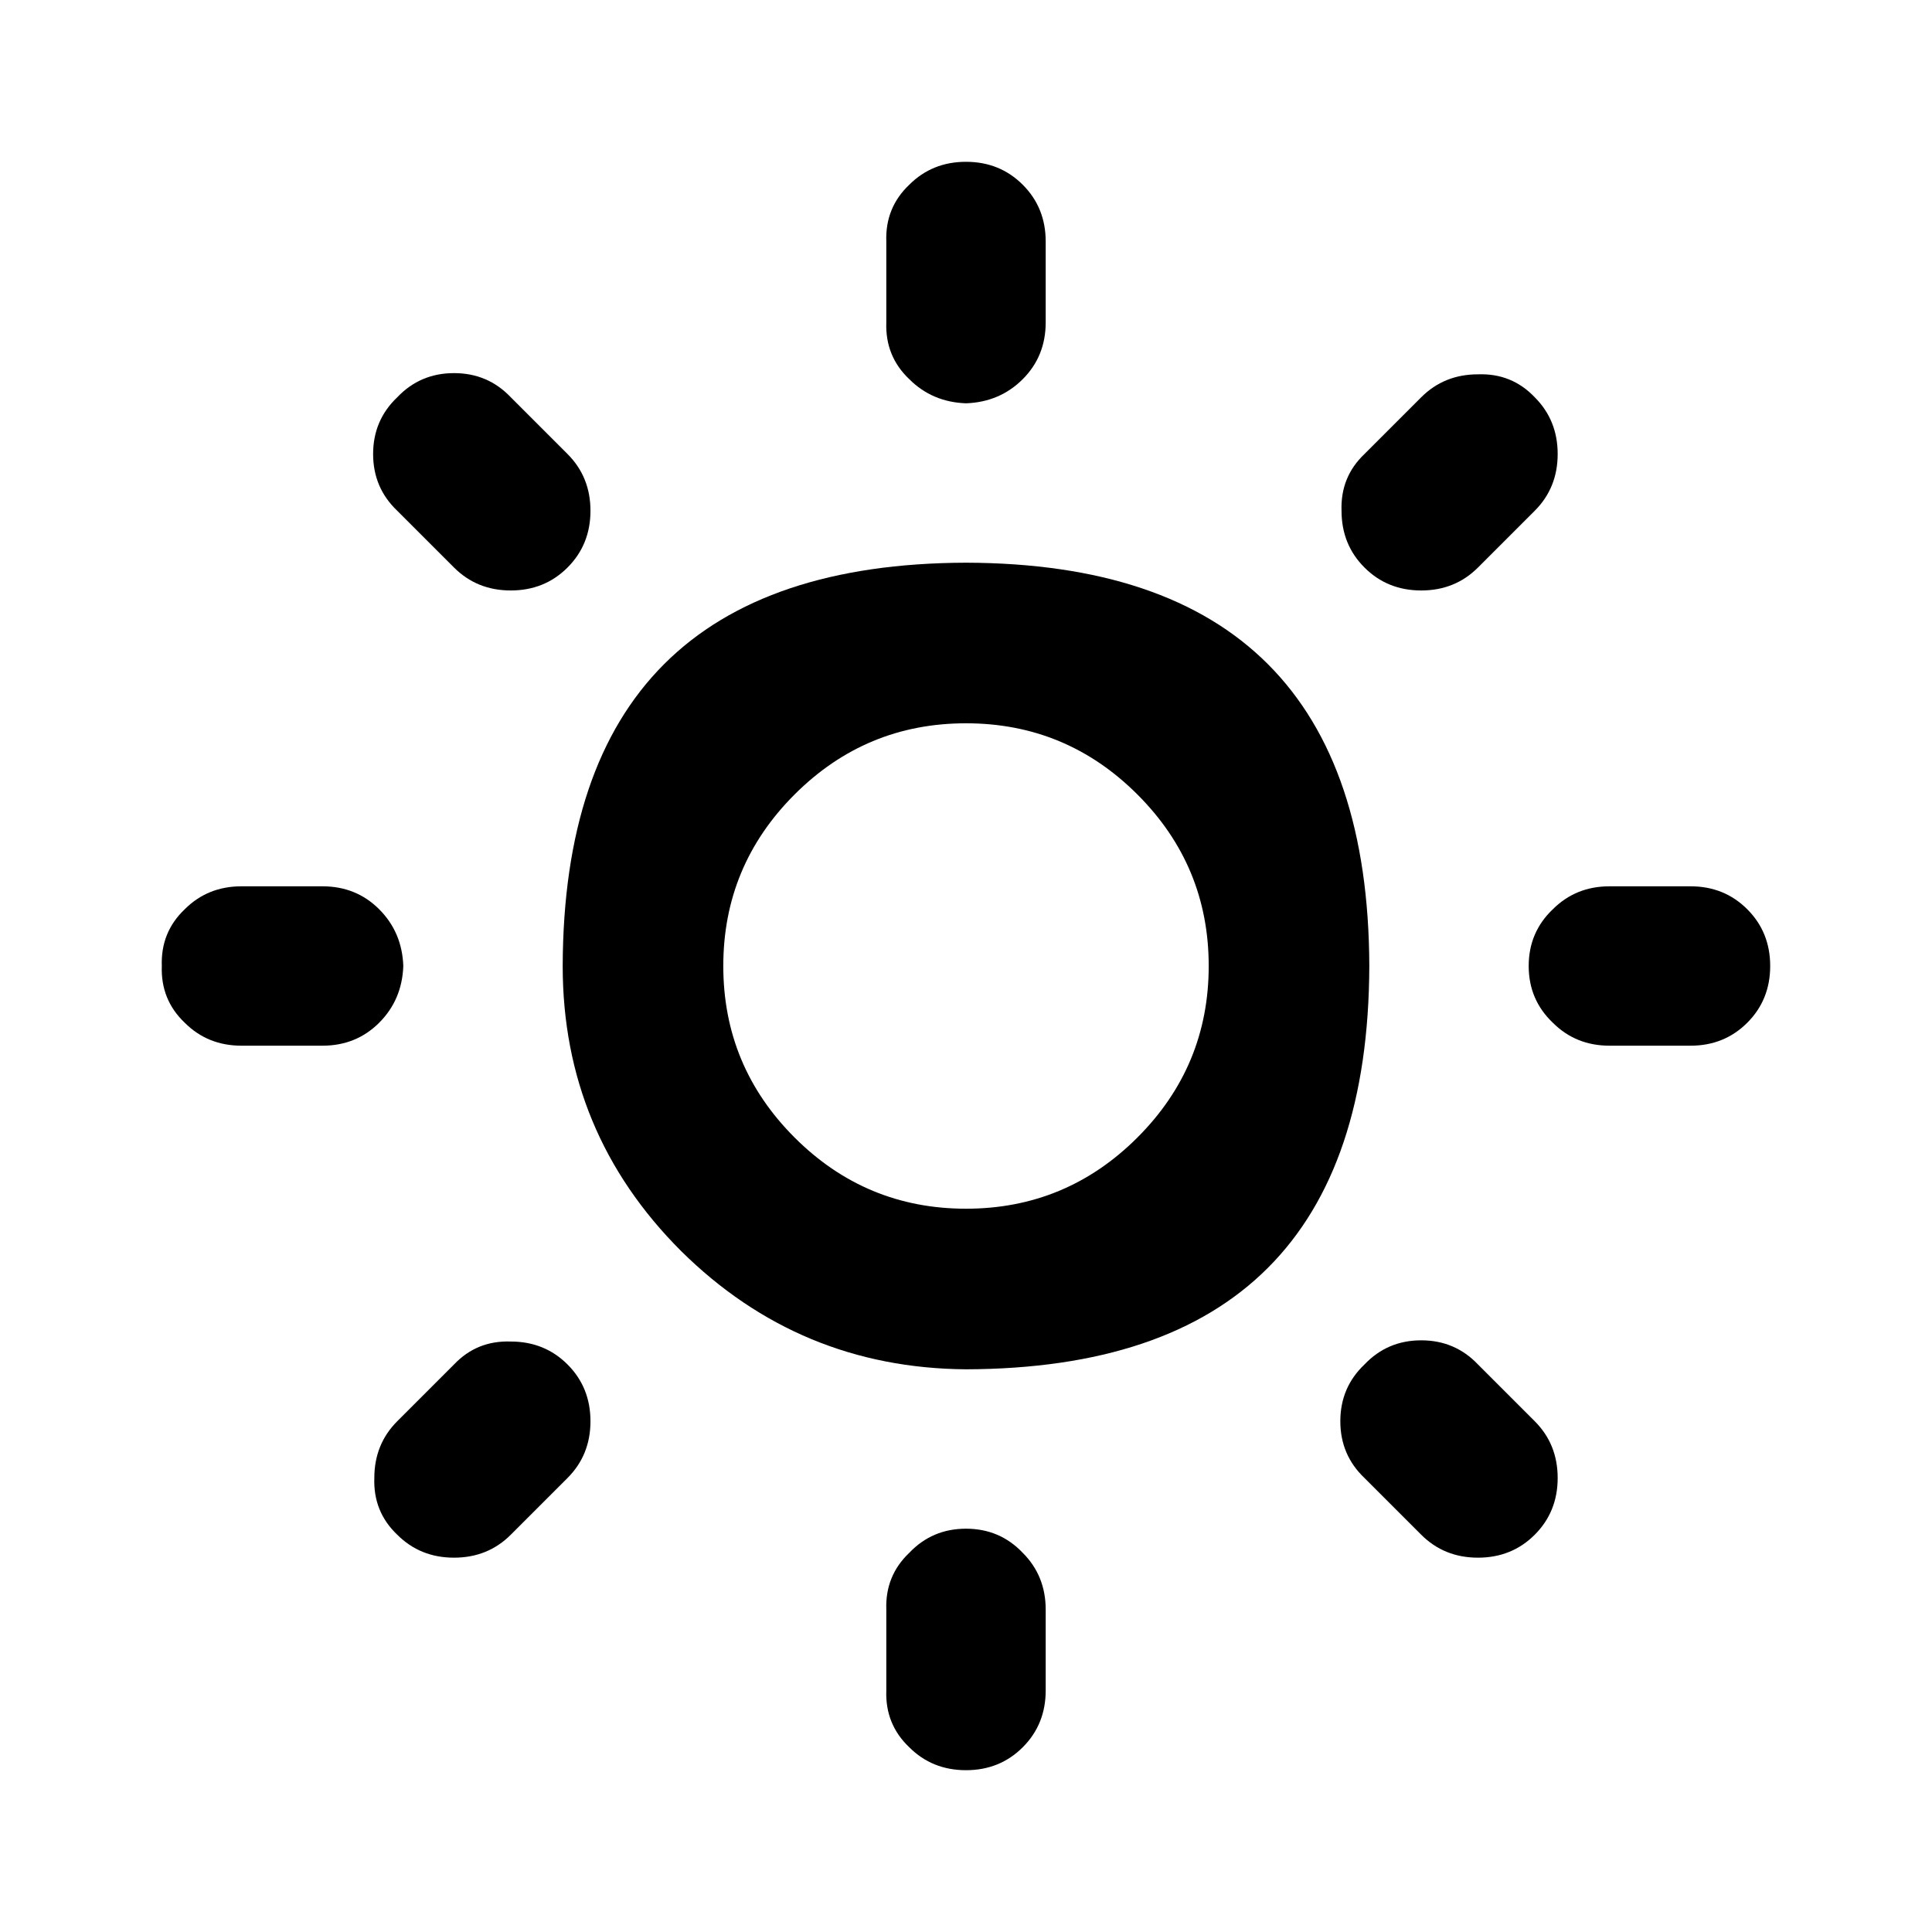
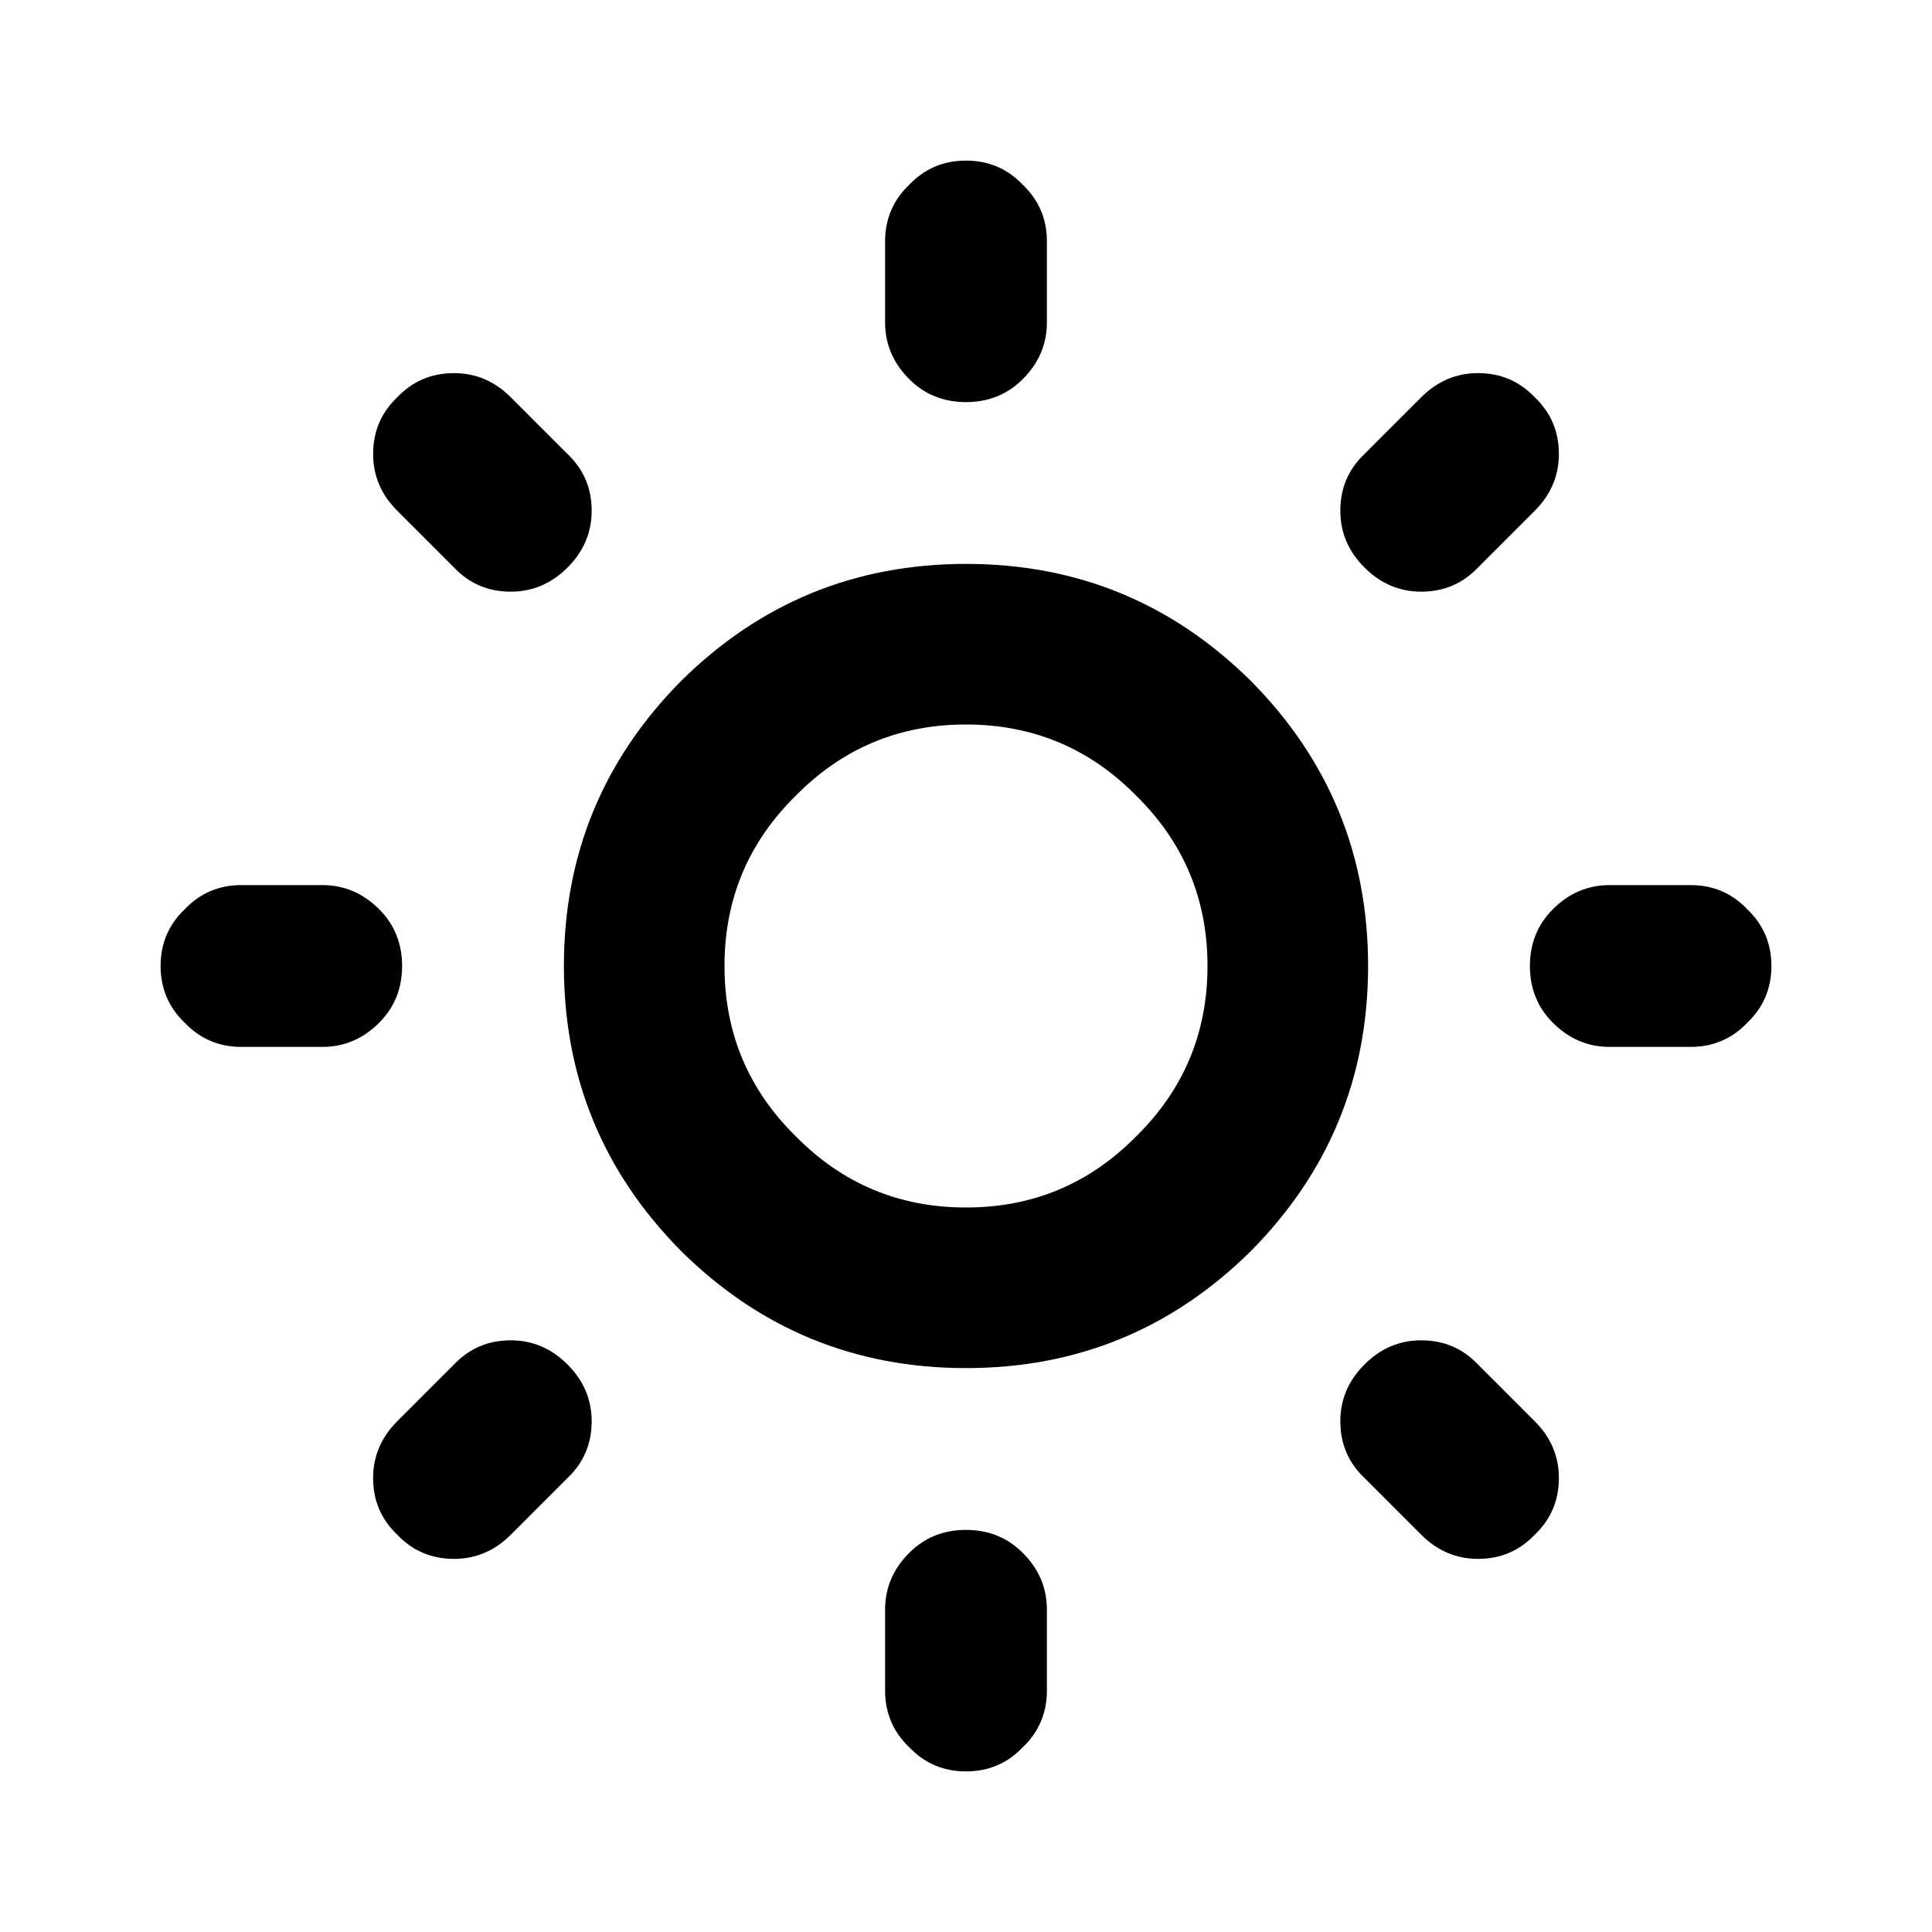
<svg xmlns:ns0="https://www.gtk.org/grappa" width="16" height="16" ns0:version="2">
-   <path d="M11.34 8.00Q11.33 11.33 8.00 11.34Q6.62 11.33 5.64 10.36Q4.66 9.38 4.66 8.00Q4.67 4.67 8.00 4.66Q11.33 4.67 11.34 8.00ZM10.01 8.00Q10.01 7.17 9.42 6.58Q8.83 5.99 8.00 5.99Q7.17 5.99 6.58 6.58Q5.99 7.17 5.99 8.00Q5.99 8.83 6.58 9.42Q7.17 10.01 8.00 10.01Q8.83 10.01 9.42 9.42Q10.01 8.83 10.01 8.00Z" stroke="none" fill="rgb(0,0,0)" ns0:fill="foreground" />
-   <path d="M8.66 2.00L8.66 2.67Q8.66 2.95 8.47 3.14Q8.28 3.33 8.00 3.34Q7.72 3.33 7.53 3.14Q7.33 2.95 7.34 2.67L7.34 2.00Q7.33 1.72 7.53 1.53Q7.72 1.34 8.00 1.34Q8.28 1.34 8.47 1.53Q8.66 1.72 8.66 2.00Z" stroke="none" fill="rgb(0,0,0)" ns0:fill="foreground" />
-   <path d="M8.66 13.33L8.66 14.00Q8.66 14.28 8.47 14.47Q8.28 14.66 8.00 14.66Q7.72 14.66 7.53 14.47Q7.33 14.28 7.34 14.00L7.34 13.33Q7.33 13.05 7.53 12.86Q7.72 12.66 8.00 12.66Q8.28 12.66 8.47 12.86Q8.66 13.05 8.66 13.33Z" stroke="none" fill="rgb(0,0,0)" ns0:fill="foreground" />
-   <path d="M2.00 7.34L2.67 7.34Q2.95 7.34 3.14 7.53Q3.33 7.72 3.34 8.00Q3.33 8.28 3.14 8.47Q2.95 8.66 2.67 8.66L2.00 8.66Q1.72 8.66 1.53 8.47Q1.33 8.28 1.34 8.00Q1.33 7.72 1.53 7.53Q1.72 7.34 2.00 7.34Z" stroke="none" fill="rgb(0,0,0)" ns0:fill="foreground" />
-   <path d="M13.33 7.34L14.00 7.34Q14.28 7.34 14.47 7.53Q14.66 7.72 14.66 8.00Q14.66 8.28 14.47 8.47Q14.28 8.66 14.00 8.66L13.33 8.66Q13.05 8.66 12.86 8.47Q12.66 8.28 12.66 8.00Q12.66 7.72 12.86 7.53Q13.05 7.34 13.33 7.34Z" stroke="none" fill="rgb(0,0,0)" ns0:fill="foreground" />
-   <path d="M12.71 4.23L12.24 4.70Q12.05 4.89 11.77 4.89Q11.49 4.89 11.30 4.70Q11.11 4.51 11.11 4.23Q11.10 3.95 11.30 3.76L11.77 3.29Q11.96 3.10 12.24 3.10Q12.52 3.09 12.71 3.29Q12.90 3.48 12.90 3.76Q12.90 4.04 12.71 4.23Z" stroke="none" fill="rgb(0,0,0)" ns0:fill="foreground" />
-   <path d="M4.70 12.24L4.23 12.71Q4.04 12.90 3.76 12.90Q3.48 12.90 3.29 12.71Q3.09 12.52 3.10 12.24Q3.10 11.96 3.29 11.77L3.76 11.30Q3.95 11.10 4.23 11.11Q4.51 11.11 4.70 11.30Q4.89 11.49 4.89 11.77Q4.89 12.05 4.70 12.24Z" stroke="none" fill="rgb(0,0,0)" ns0:fill="foreground" />
-   <path d="M4.23 3.29L4.70 3.76Q4.89 3.95 4.89 4.23Q4.89 4.51 4.70 4.70Q4.51 4.89 4.23 4.89Q3.95 4.89 3.76 4.70L3.29 4.23Q3.09 4.04 3.09 3.76Q3.09 3.48 3.29 3.29Q3.48 3.09 3.76 3.09Q4.04 3.09 4.23 3.29Z" stroke="none" fill="rgb(0,0,0)" ns0:fill="foreground" />
-   <path d="M12.24 11.30L12.71 11.77Q12.90 11.96 12.90 12.24Q12.90 12.52 12.71 12.71Q12.52 12.90 12.24 12.90Q11.96 12.90 11.77 12.71L11.30 12.24Q11.10 12.05 11.10 11.77Q11.10 11.49 11.30 11.30Q11.49 11.10 11.77 11.10Q12.05 11.10 12.24 11.30Z" stroke="none" fill="rgb(0,0,0)" ns0:fill="foreground" />
+   <path d="M11.33 8.00Q11.33 9.38 10.36 10.36Q9.38 11.33 8.00 11.33Q6.62 11.33 5.64 10.36Q4.67 9.38 4.67 8.00Q4.67 6.62 5.64 5.64Q6.62 4.67 8.00 4.67Q9.38 4.67 10.36 5.64Q11.33 6.62 11.33 8.00ZM10.00 8.00Q10.00 7.17 9.41 6.59Q8.83 6.00 8.00 6.00Q7.17 6.00 6.59 6.59Q6.00 7.17 6.00 8.00Q6.00 8.83 6.59 9.41Q7.17 10.00 8.00 10.00Q8.83 10.00 9.41 9.41Q10.00 8.83 10.00 8.00Z" stroke="none" fill="rgb(0,0,0)" ns0:fill="foreground" />
+   <path d="M8.67 2.00L8.67 2.67Q8.67 2.94 8.47 3.14Q8.28 3.33 8.00 3.33Q7.72 3.33 7.53 3.14Q7.33 2.94 7.33 2.67L7.33 2.00Q7.33 1.72 7.53 1.53Q7.72 1.33 8.00 1.33Q8.28 1.33 8.47 1.53Q8.67 1.72 8.67 2.00Z" stroke="none" fill="rgb(0,0,0)" ns0:fill="foreground" />
+   <path d="M8.67 13.33L8.67 14.00Q8.67 14.28 8.47 14.47Q8.28 14.67 8.00 14.67Q7.72 14.67 7.53 14.47Q7.33 14.28 7.33 14.00L7.33 13.33Q7.33 13.06 7.53 12.86Q7.72 12.67 8.00 12.67Q8.28 12.67 8.47 12.86Q8.67 13.06 8.67 13.33Z" stroke="none" fill="rgb(0,0,0)" ns0:fill="foreground" />
+   <path d="M2.00 7.33L2.67 7.33Q2.94 7.33 3.14 7.53Q3.33 7.72 3.33 8.00Q3.33 8.28 3.14 8.47Q2.94 8.67 2.67 8.67L2.00 8.67Q1.72 8.67 1.53 8.47Q1.33 8.28 1.33 8.00Q1.33 7.72 1.53 7.53Q1.72 7.33 2.00 7.33Z" stroke="none" fill="rgb(0,0,0)" ns0:fill="foreground" />
+   <path d="M13.33 7.33L14.00 7.33Q14.28 7.33 14.47 7.53Q14.67 7.72 14.67 8.00Q14.67 8.28 14.47 8.47Q14.28 8.67 14.00 8.67L13.33 8.67Q13.06 8.67 12.86 8.47Q12.67 8.28 12.67 8.00Q12.67 7.72 12.86 7.53Q13.06 7.33 13.33 7.33Z" stroke="none" fill="rgb(0,0,0)" ns0:fill="foreground" />
+   <path d="M12.71 4.23L12.24 4.70Q12.05 4.90 11.77 4.90Q11.50 4.90 11.30 4.70Q11.10 4.50 11.10 4.23Q11.10 3.95 11.30 3.76L11.77 3.29Q11.97 3.09 12.24 3.09Q12.52 3.09 12.71 3.29Q12.91 3.48 12.91 3.76Q12.91 4.03 12.71 4.23Z" stroke="none" fill="rgb(0,0,0)" ns0:fill="foreground" />
+   <path d="M4.70 12.24L4.23 12.71Q4.03 12.91 3.76 12.91Q3.48 12.91 3.29 12.71Q3.09 12.52 3.09 12.24Q3.09 11.97 3.29 11.77L3.76 11.30Q3.95 11.10 4.23 11.10Q4.50 11.10 4.70 11.30Q4.90 11.50 4.90 11.77Q4.90 12.05 4.70 12.24Z" stroke="none" fill="rgb(0,0,0)" ns0:fill="foreground" />
+   <path d="M4.23 3.29L4.70 3.76Q4.90 3.95 4.90 4.23Q4.90 4.50 4.70 4.70Q4.50 4.90 4.23 4.90Q3.95 4.90 3.76 4.70L3.29 4.23Q3.09 4.03 3.09 3.76Q3.09 3.48 3.29 3.29Q3.48 3.09 3.76 3.09Q4.03 3.09 4.23 3.29Z" stroke="none" fill="rgb(0,0,0)" ns0:fill="foreground" />
+   <path d="M12.24 11.30L12.71 11.77Q12.91 11.97 12.91 12.24Q12.91 12.52 12.71 12.71Q12.52 12.91 12.24 12.91Q11.97 12.91 11.77 12.71L11.30 12.24Q11.10 12.05 11.10 11.77Q11.10 11.50 11.30 11.30Q11.50 11.10 11.77 11.10Q12.05 11.10 12.24 11.30Z" stroke="none" fill="rgb(0,0,0)" ns0:fill="foreground" />
</svg>
